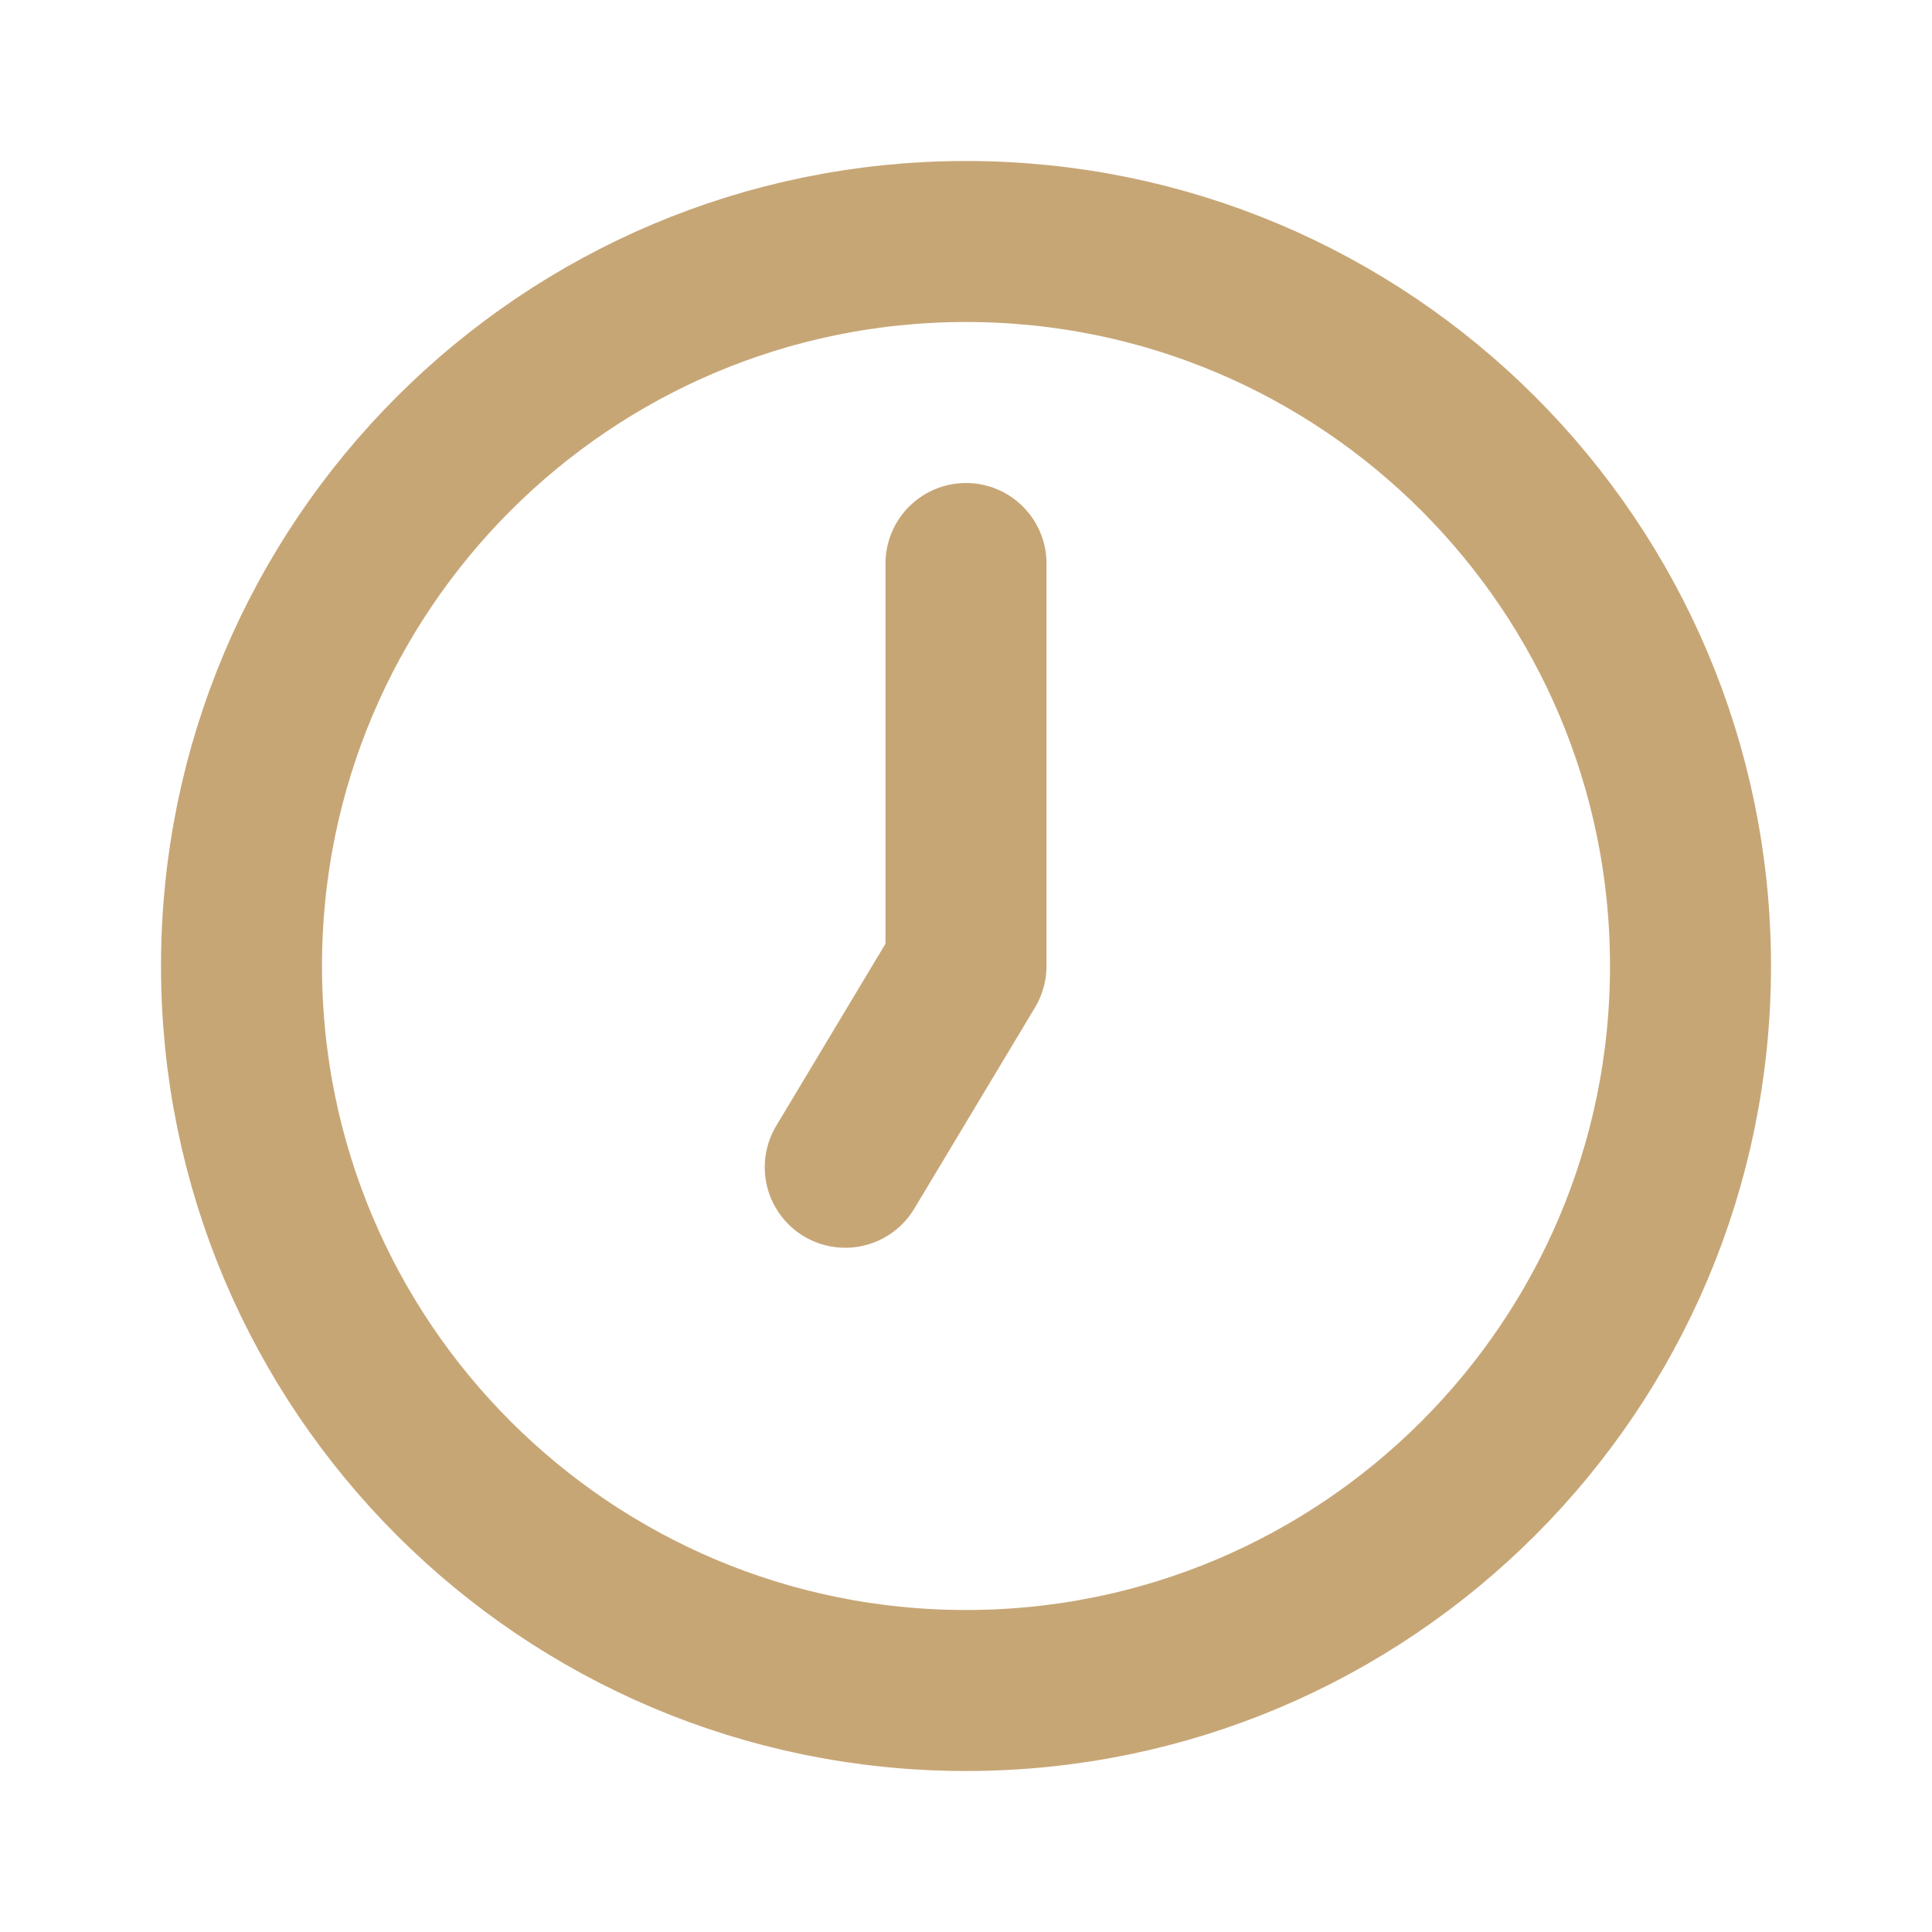
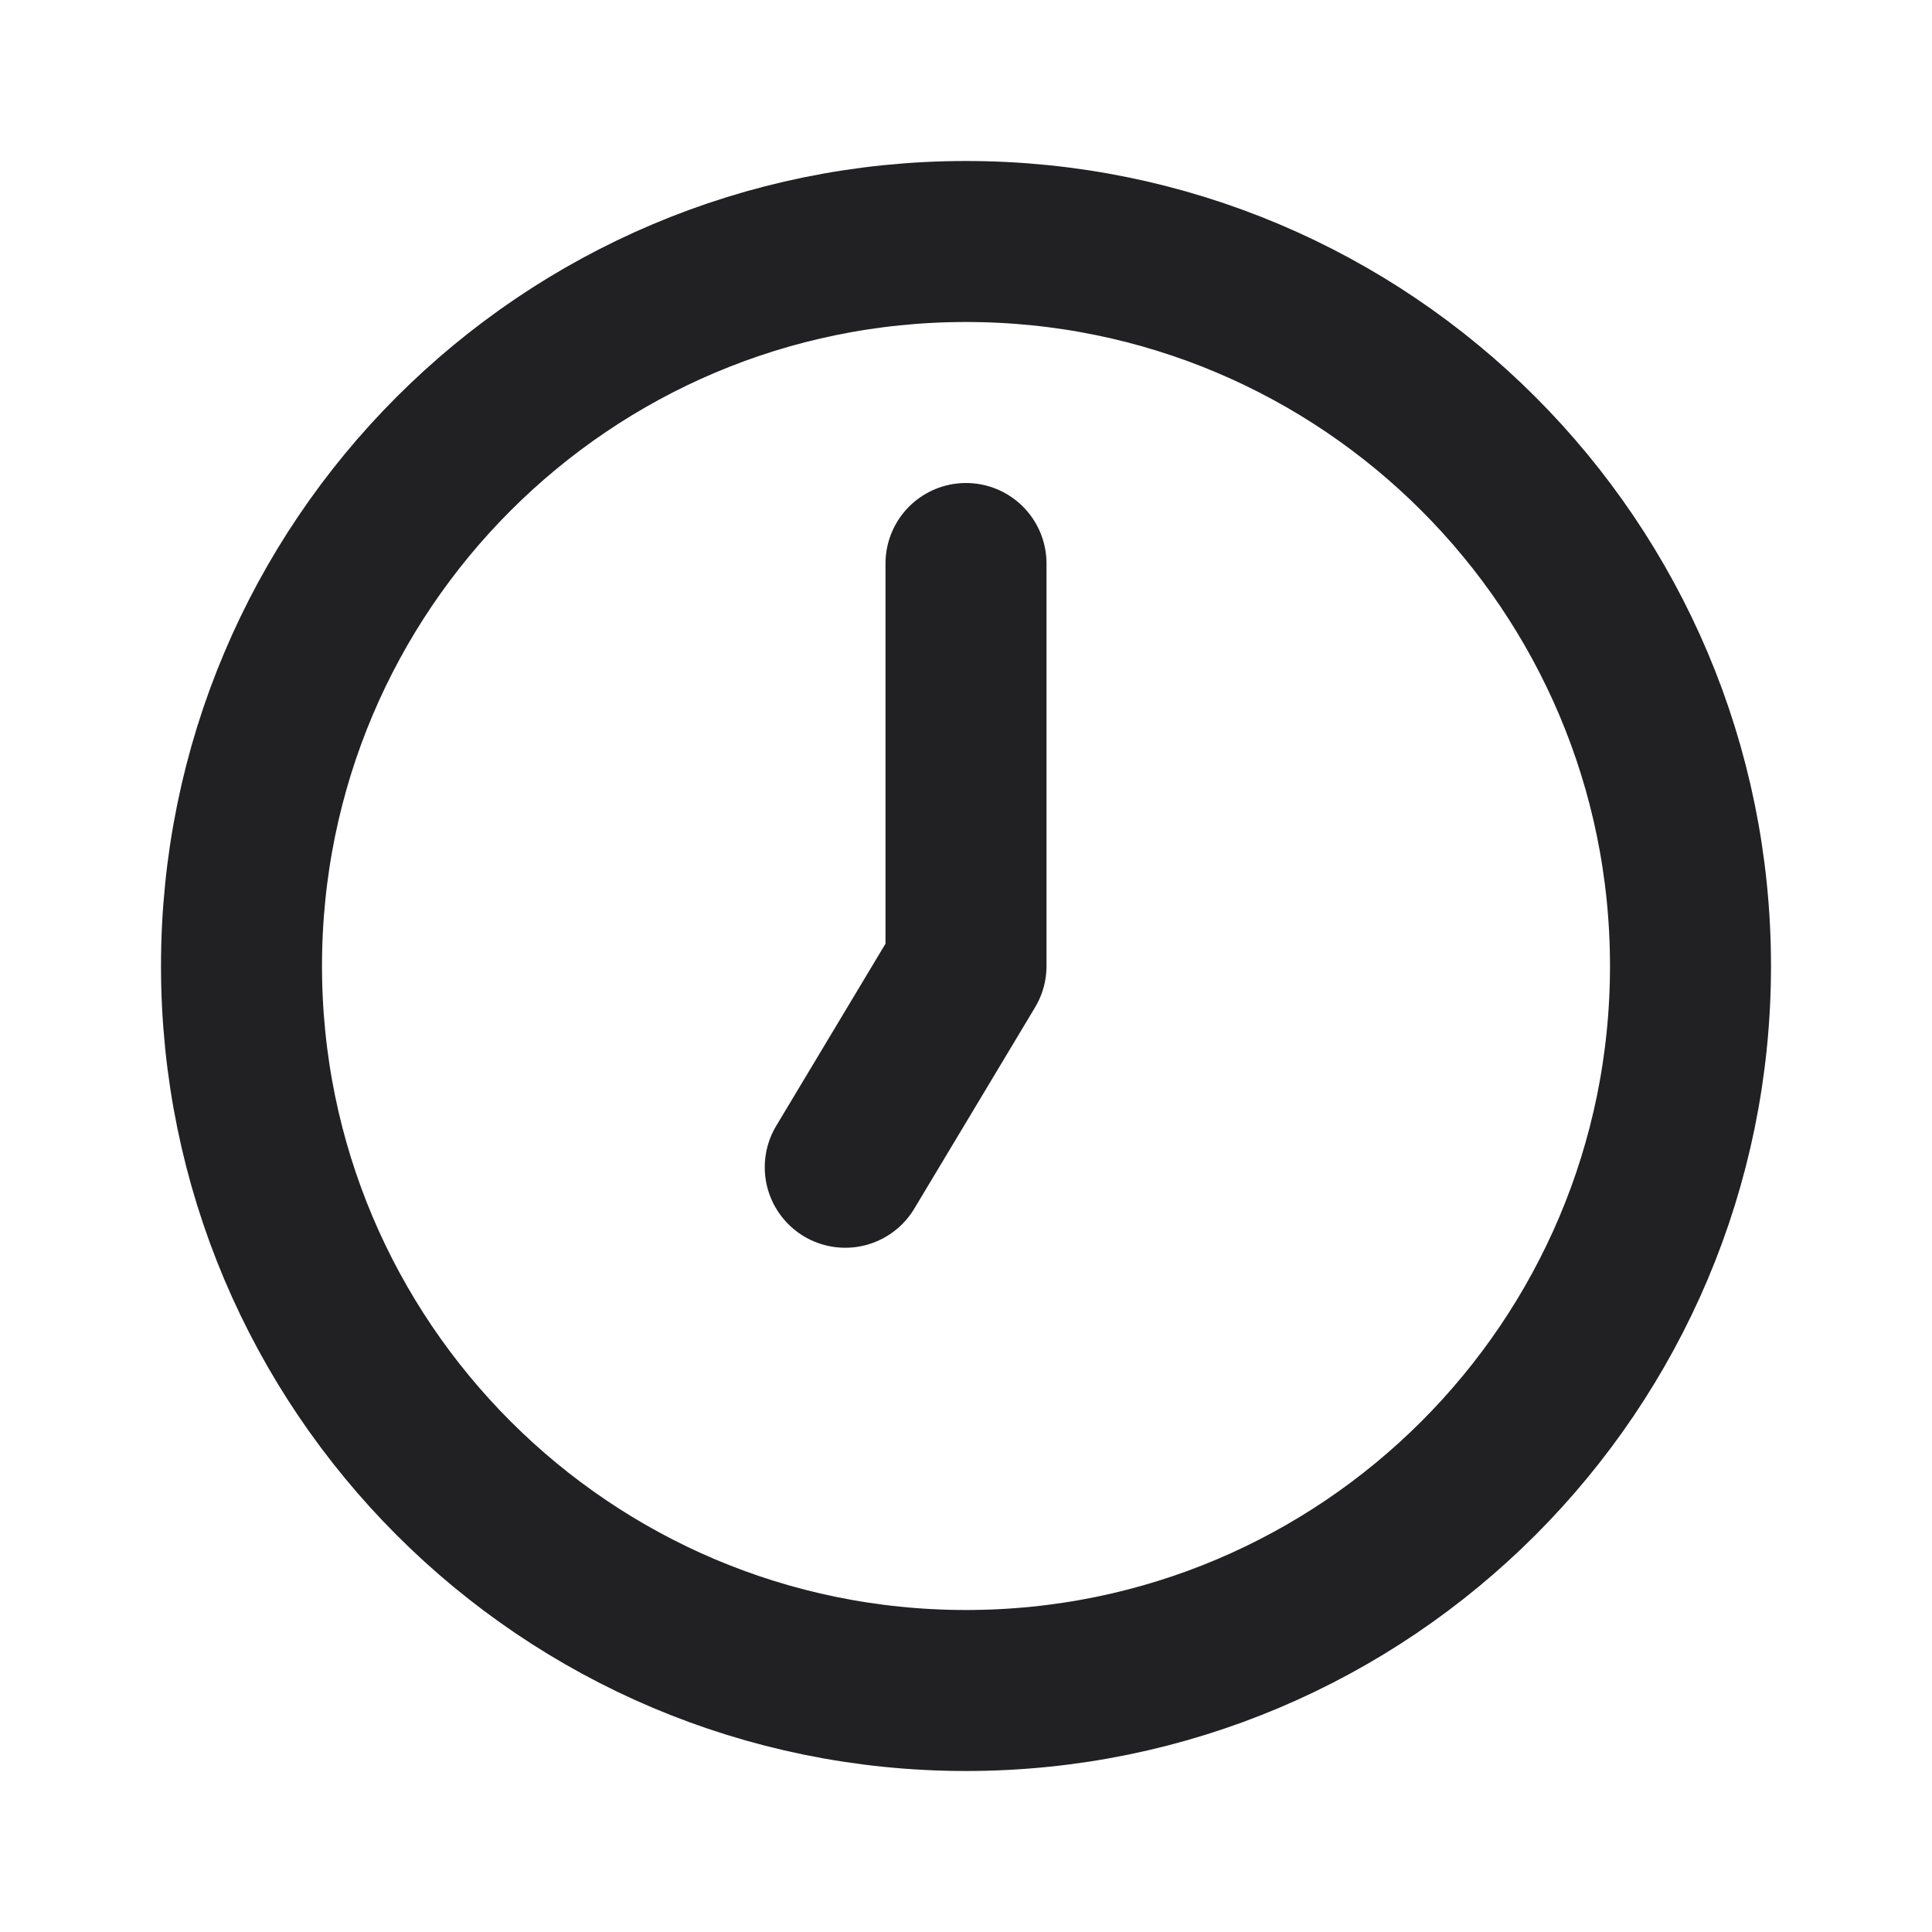
<svg xmlns="http://www.w3.org/2000/svg" width="24px" height="24px" viewBox="0 0 24 24" fill="none">
-   <path d="M12 7V12L10.5 14.5M21 12C21 16.971 16.971 21 12 21C7.029 21 3 16.971 3 12C3 7.029 7.029 3 12 3C16.971 3 21 7.029 21 12Z" stroke="#C7A676" stroke-width="2" stroke-linecap="round" stroke-linejoin="round" />
+   <path d="M12 7V12L10.5 14.5M21 12C21 16.971 16.971 21 12 21C7.029 21 3 16.971 3 12C3 7.029 7.029 3 12 3C16.971 3 21 7.029 21 12Z" stroke="#212123" stroke-width="2" stroke-linecap="round" stroke-linejoin="round" />
</svg>
